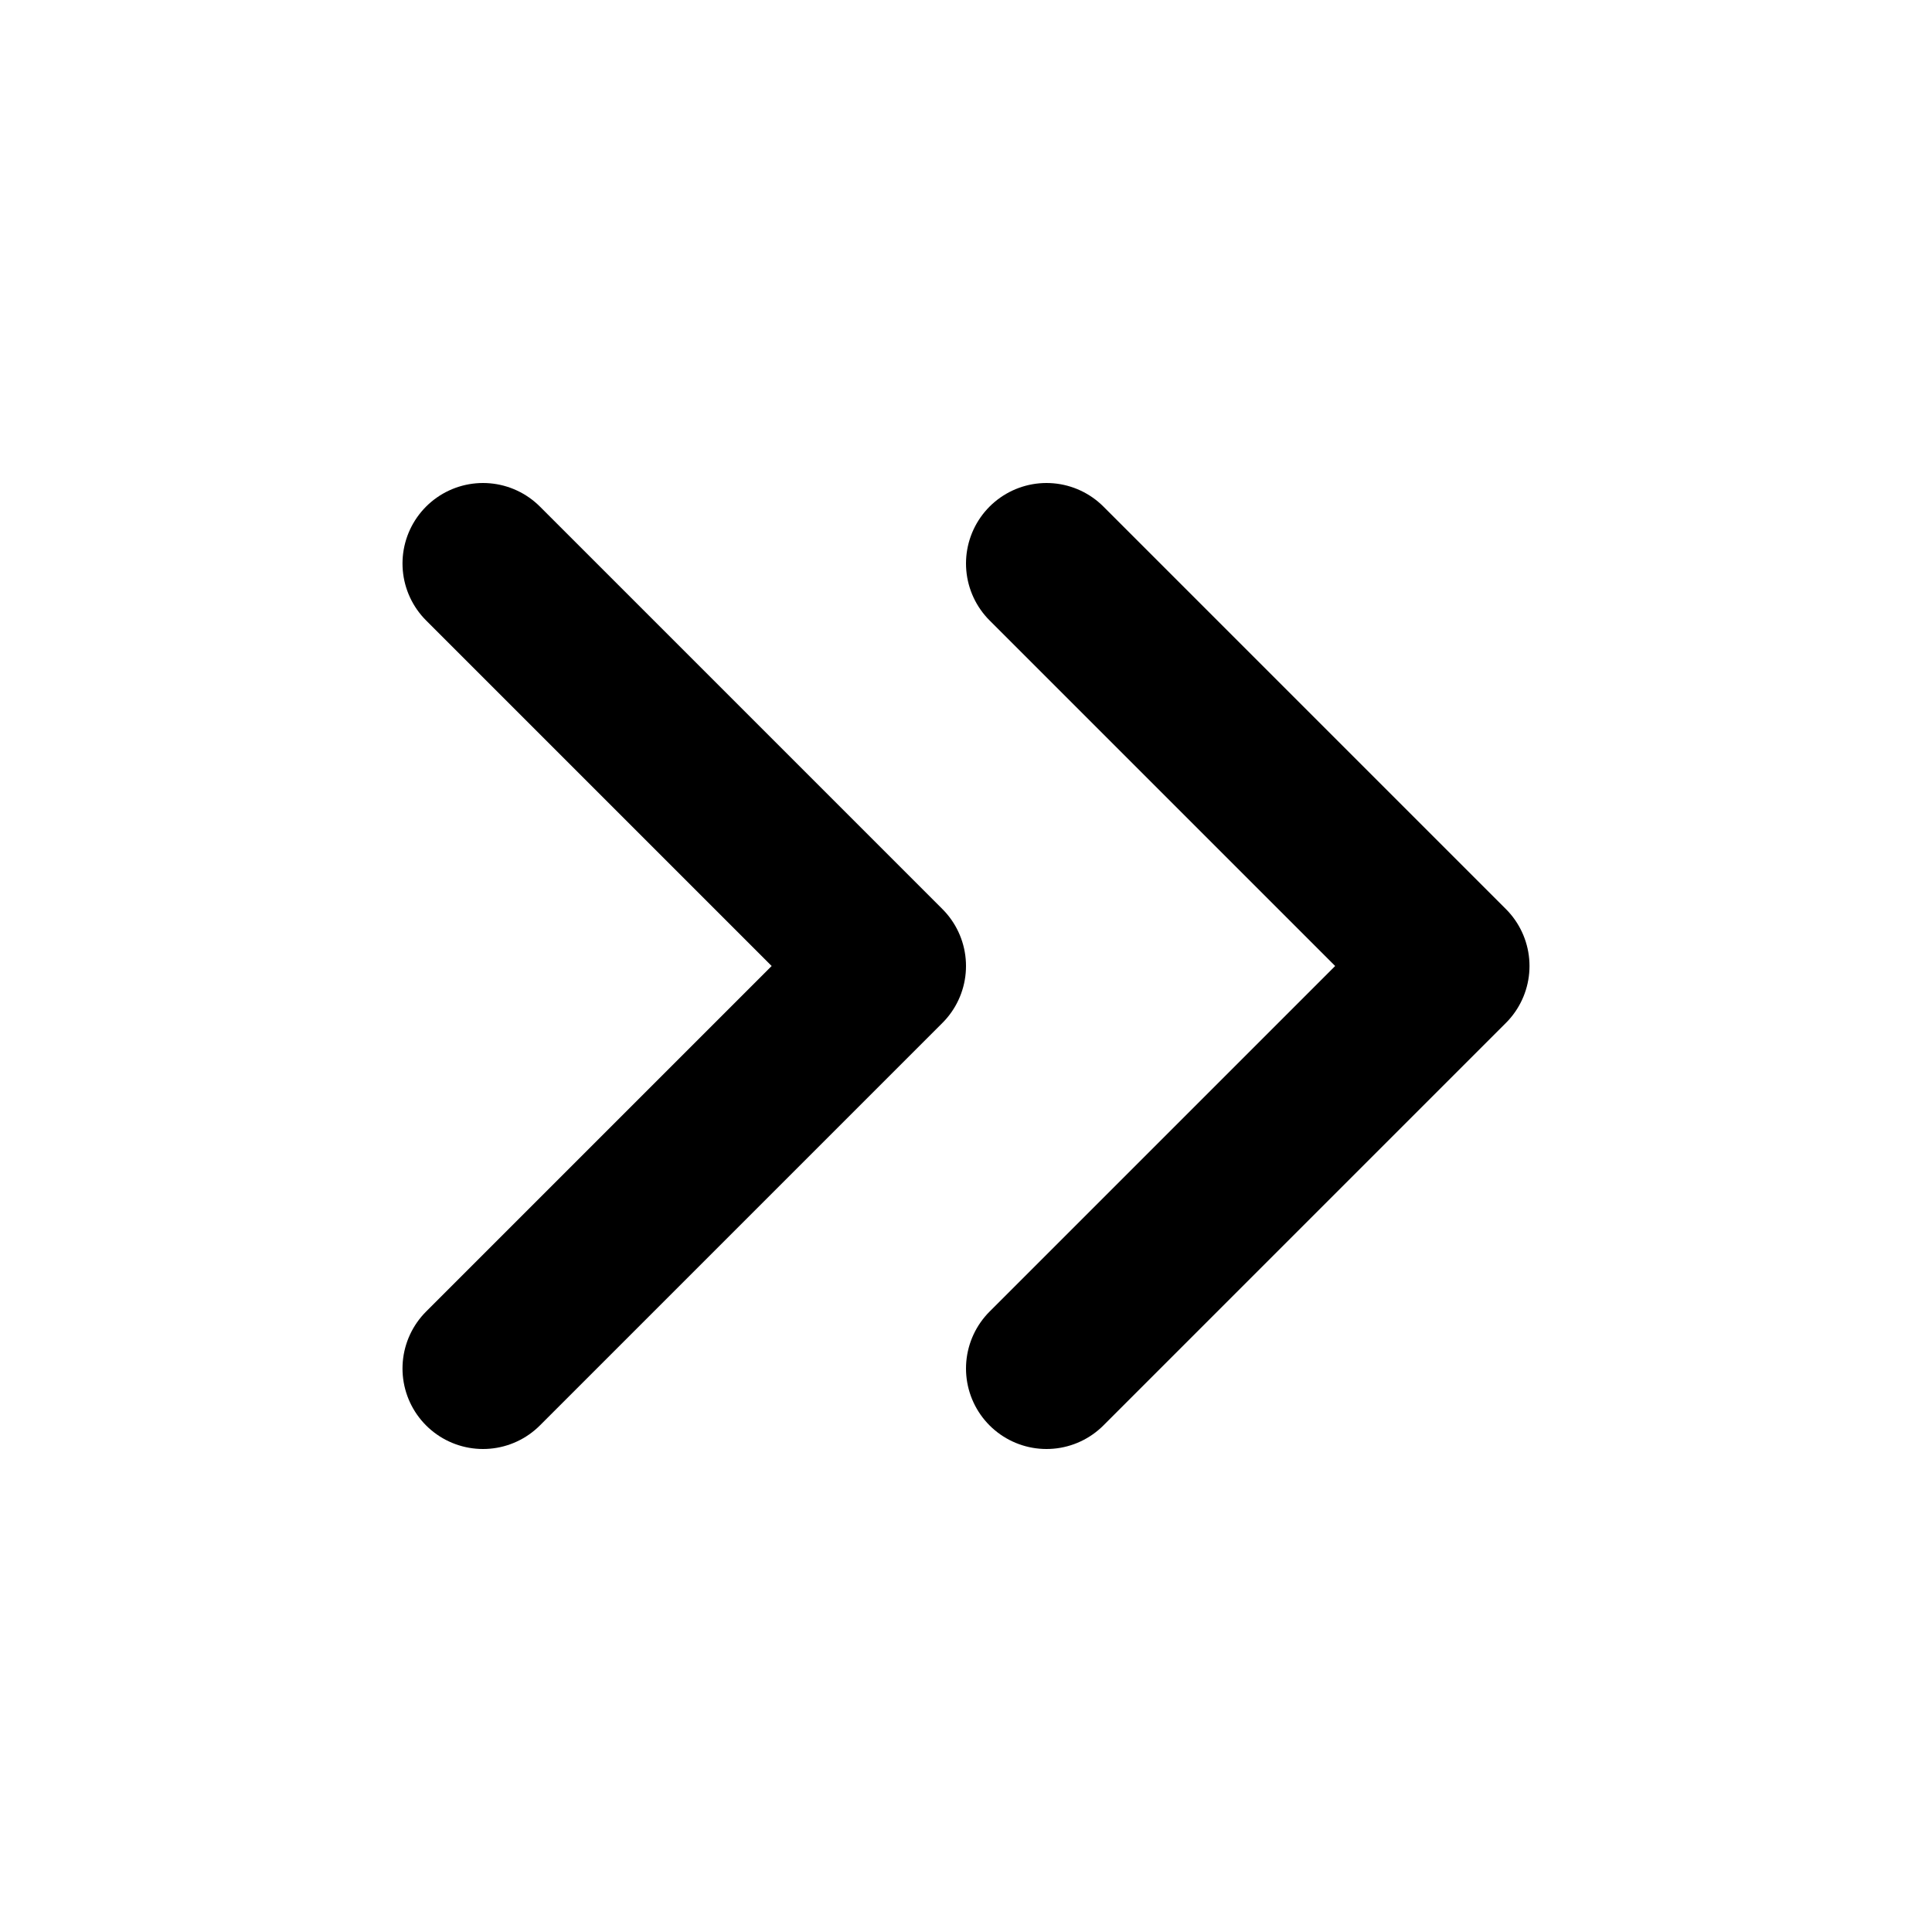
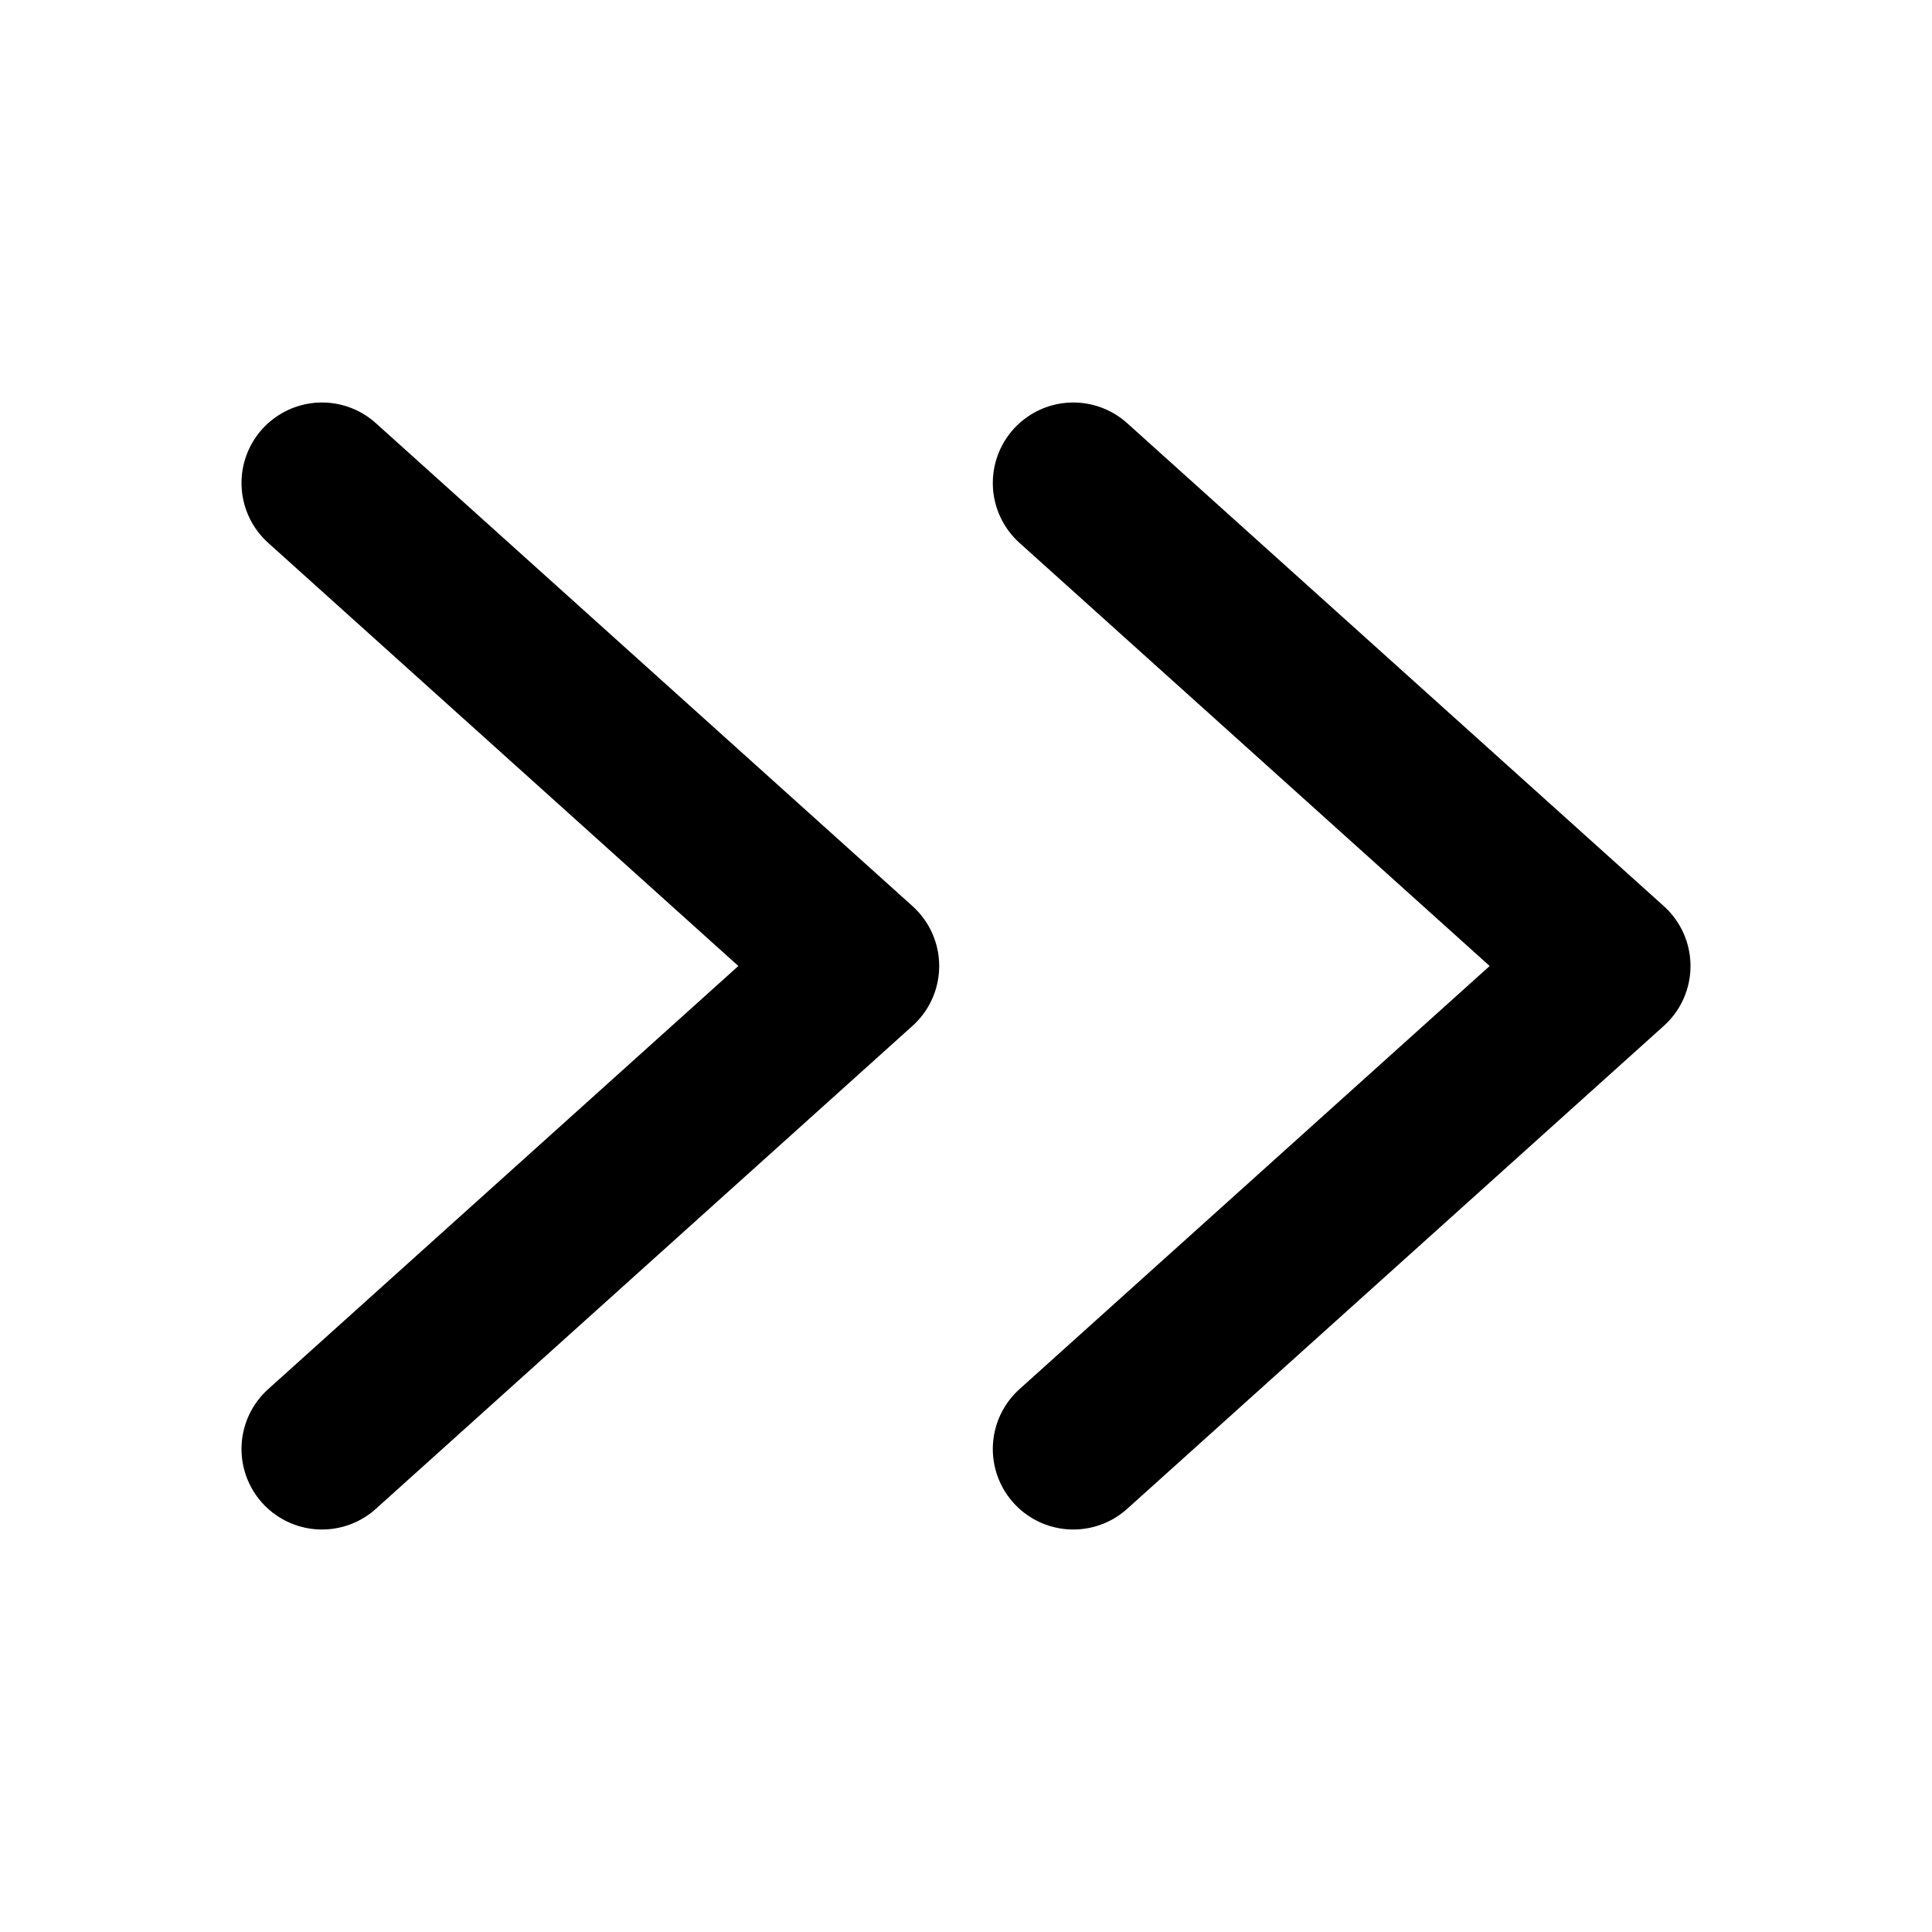
<svg xmlns="http://www.w3.org/2000/svg" width="24px" height="24px" viewBox="0 0 24 24" version="1.1">
  <g id="chevronDoubleRight" stroke="none" stroke-width="1" fill="none" fill-rule="evenodd" stroke-linecap="round" stroke-linejoin="round">
-     <path d="M13,7 L18,12 L13,17 M6,17 L11,12 L6,7" id="Shape" stroke="#000000" stroke-width="2" />
+     <path d="M13.333,6 L20,12 L13.333,18 M4,18 L10.667,12 L4,6" id="Shape" stroke="#000000" stroke-width="2" />
  </g>
</svg>
